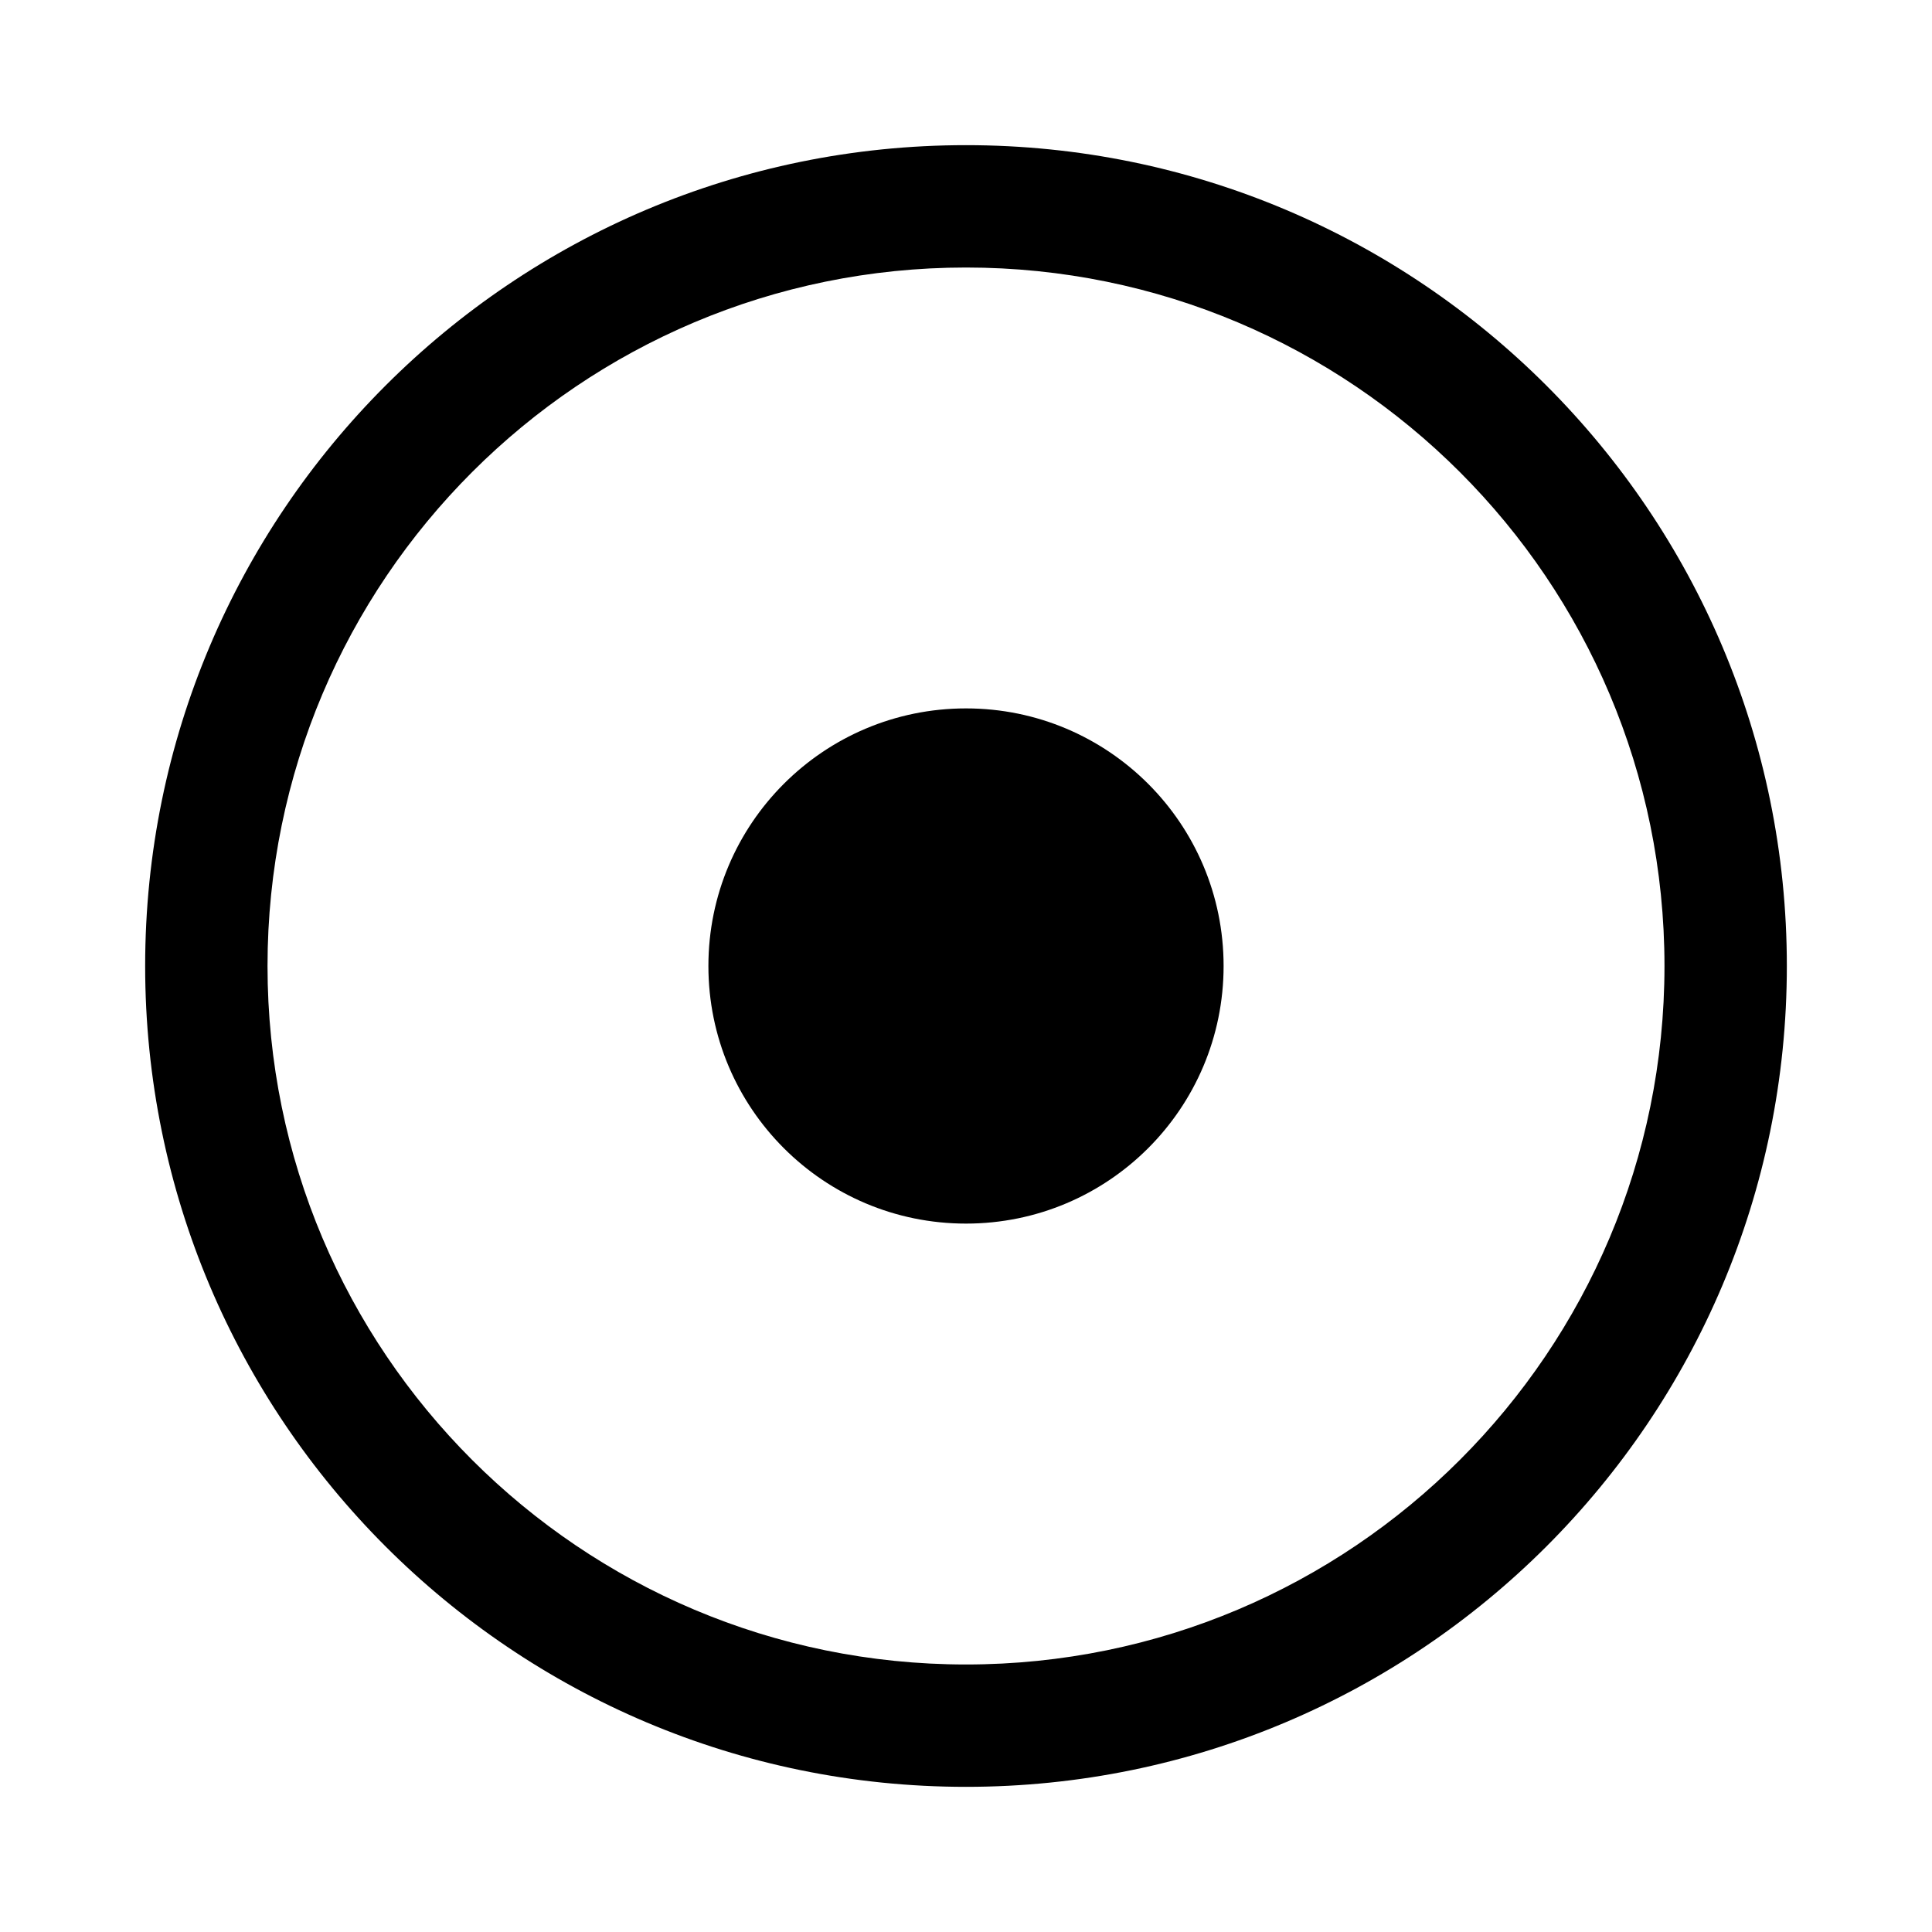
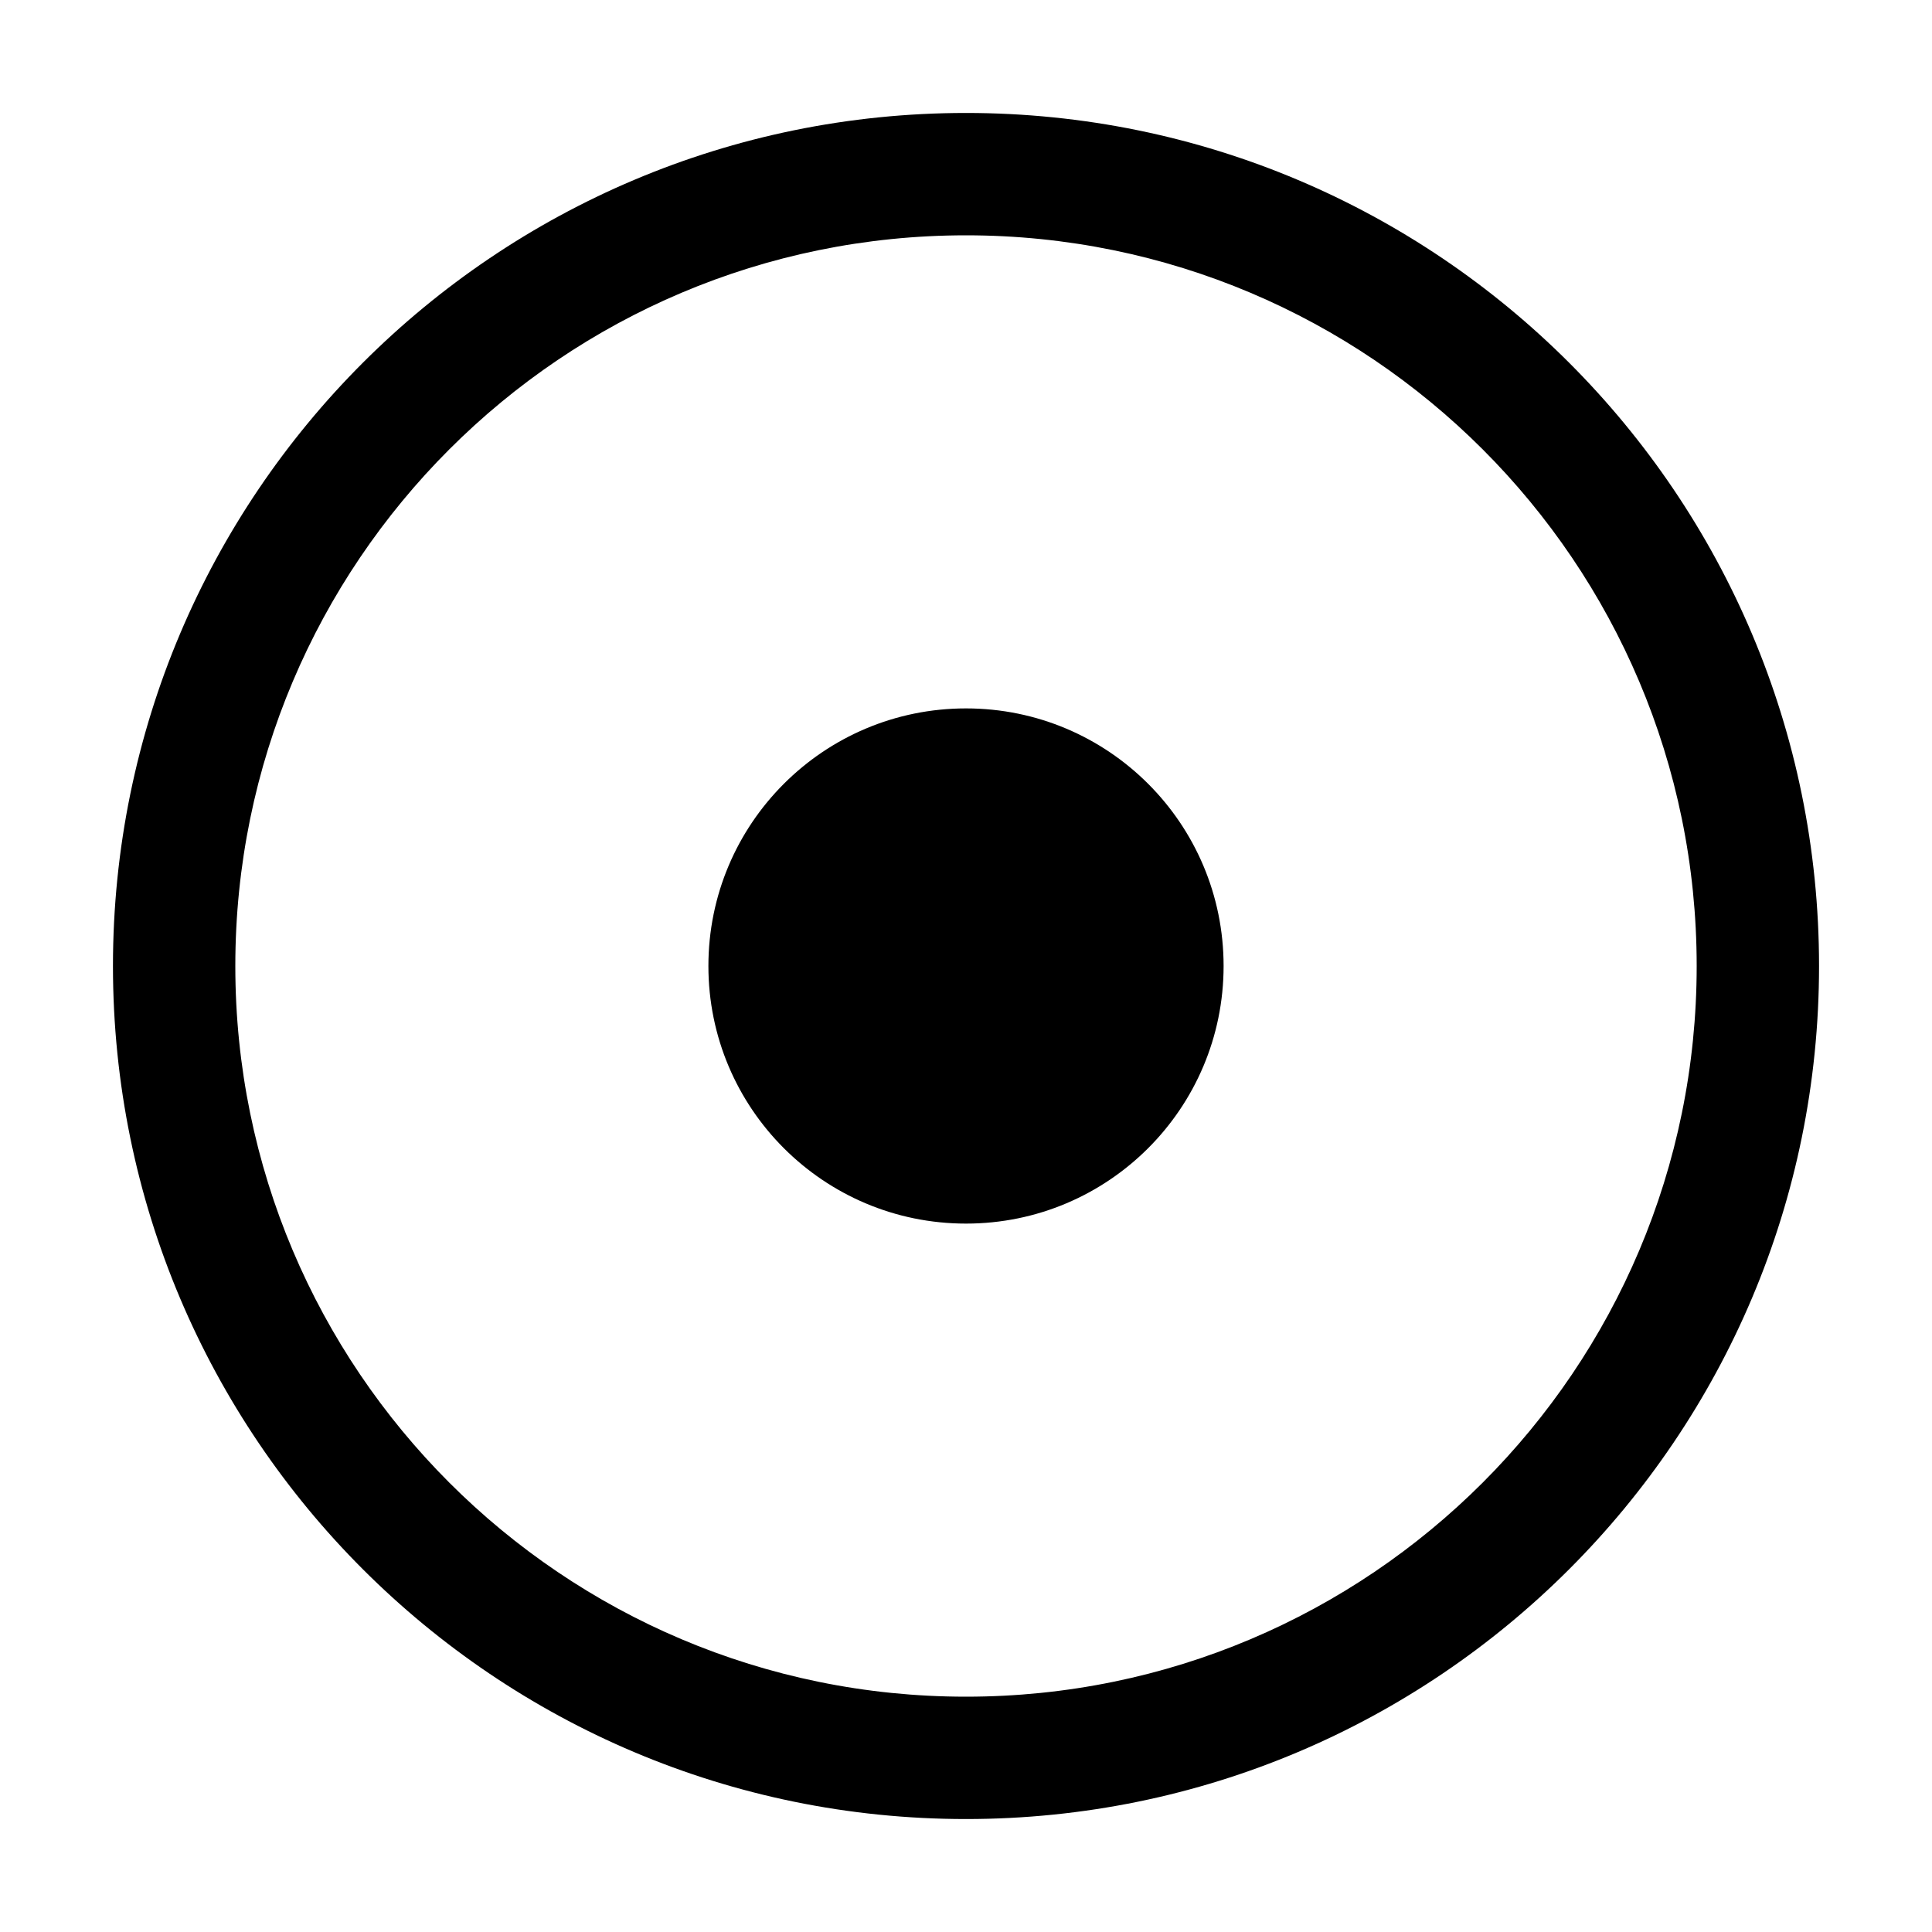
<svg xmlns="http://www.w3.org/2000/svg" width="15" height="15" viewBox="0 0 15 15" fill="none">
-   <path fill-rule="evenodd" clip-rule="evenodd" d="M7.5 1.127C3.98 1.127 1.127 3.98 1.127 7.5C1.127 11.02 3.98 13.873 7.5 13.873C11.02 13.873 13.873 11.02 13.873 7.5C13.873 3.98 11.02 1.127 7.5 1.127ZM2.077 7.5C2.077 4.505 4.505 2.077 7.5 2.077C10.495 2.077 12.923 4.505 12.923 7.5C12.923 10.495 10.495 12.923 7.5 12.923C4.505 12.923 2.077 10.495 2.077 7.5ZM7.5 9.5C8.605 9.5 9.5 8.605 9.5 7.5C9.5 6.395 8.605 5.5 7.5 5.5C6.395 5.5 5.5 6.395 5.5 7.5C5.5 8.605 6.395 9.5 7.5 9.5Z" fill="currentColor" />
+   <path fill-rule="evenodd" clip-rule="evenodd" d="M7.5 0.877C3.842 0.877 0.877 3.842 0.877 7.5C0.877 11.158 3.842 14.123 7.5 14.123C11.158 14.123 14.123 11.158 14.123 7.5C14.123 3.842 11.158 0.877 7.5 0.877ZM1.827 7.5C1.827 4.367 4.367 1.827 7.5 1.827C10.633 1.827 13.173 4.367 13.173 7.5C13.173 10.633 10.633 13.173 7.5 13.173C4.367 13.173 1.827 10.633 1.827 7.5ZM7.5 9.5C8.605 9.5 9.5 8.605 9.5 7.5C9.5 6.395 8.605 5.5 7.5 5.5C6.395 5.5 5.5 6.395 5.5 7.5C5.5 8.605 6.395 9.5 7.5 9.5Z" fill="currentColor" />
</svg>
